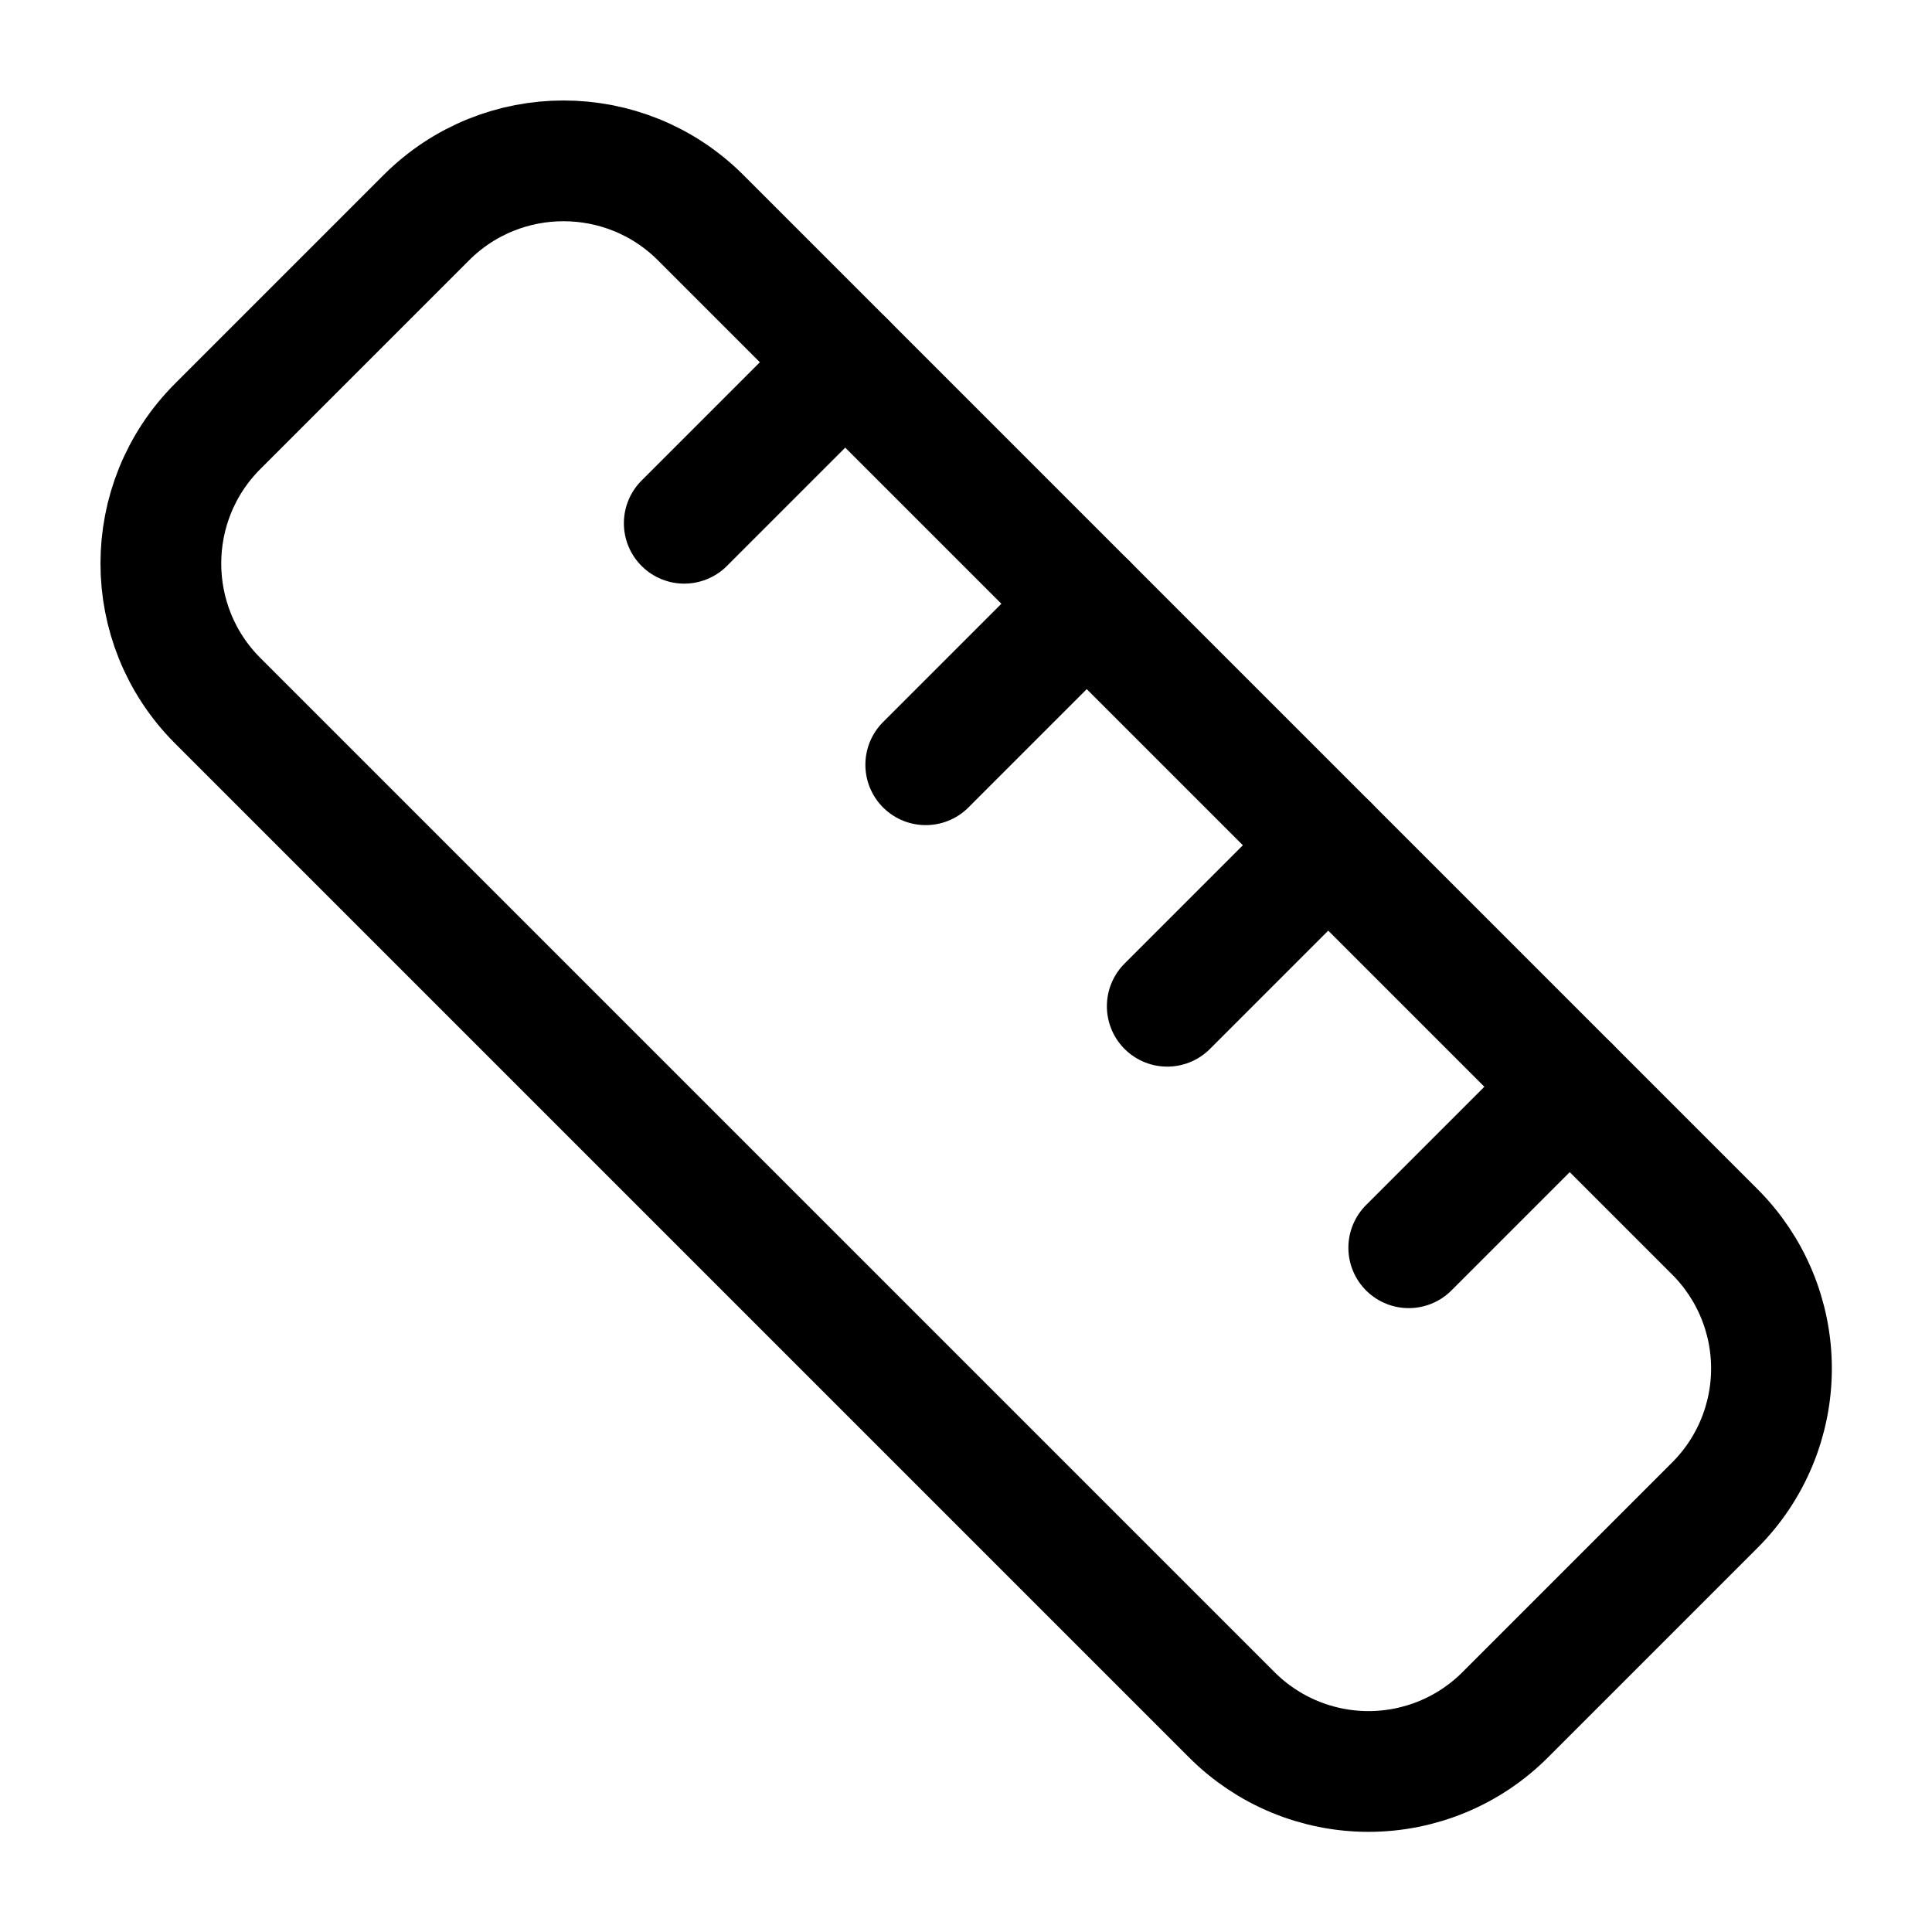
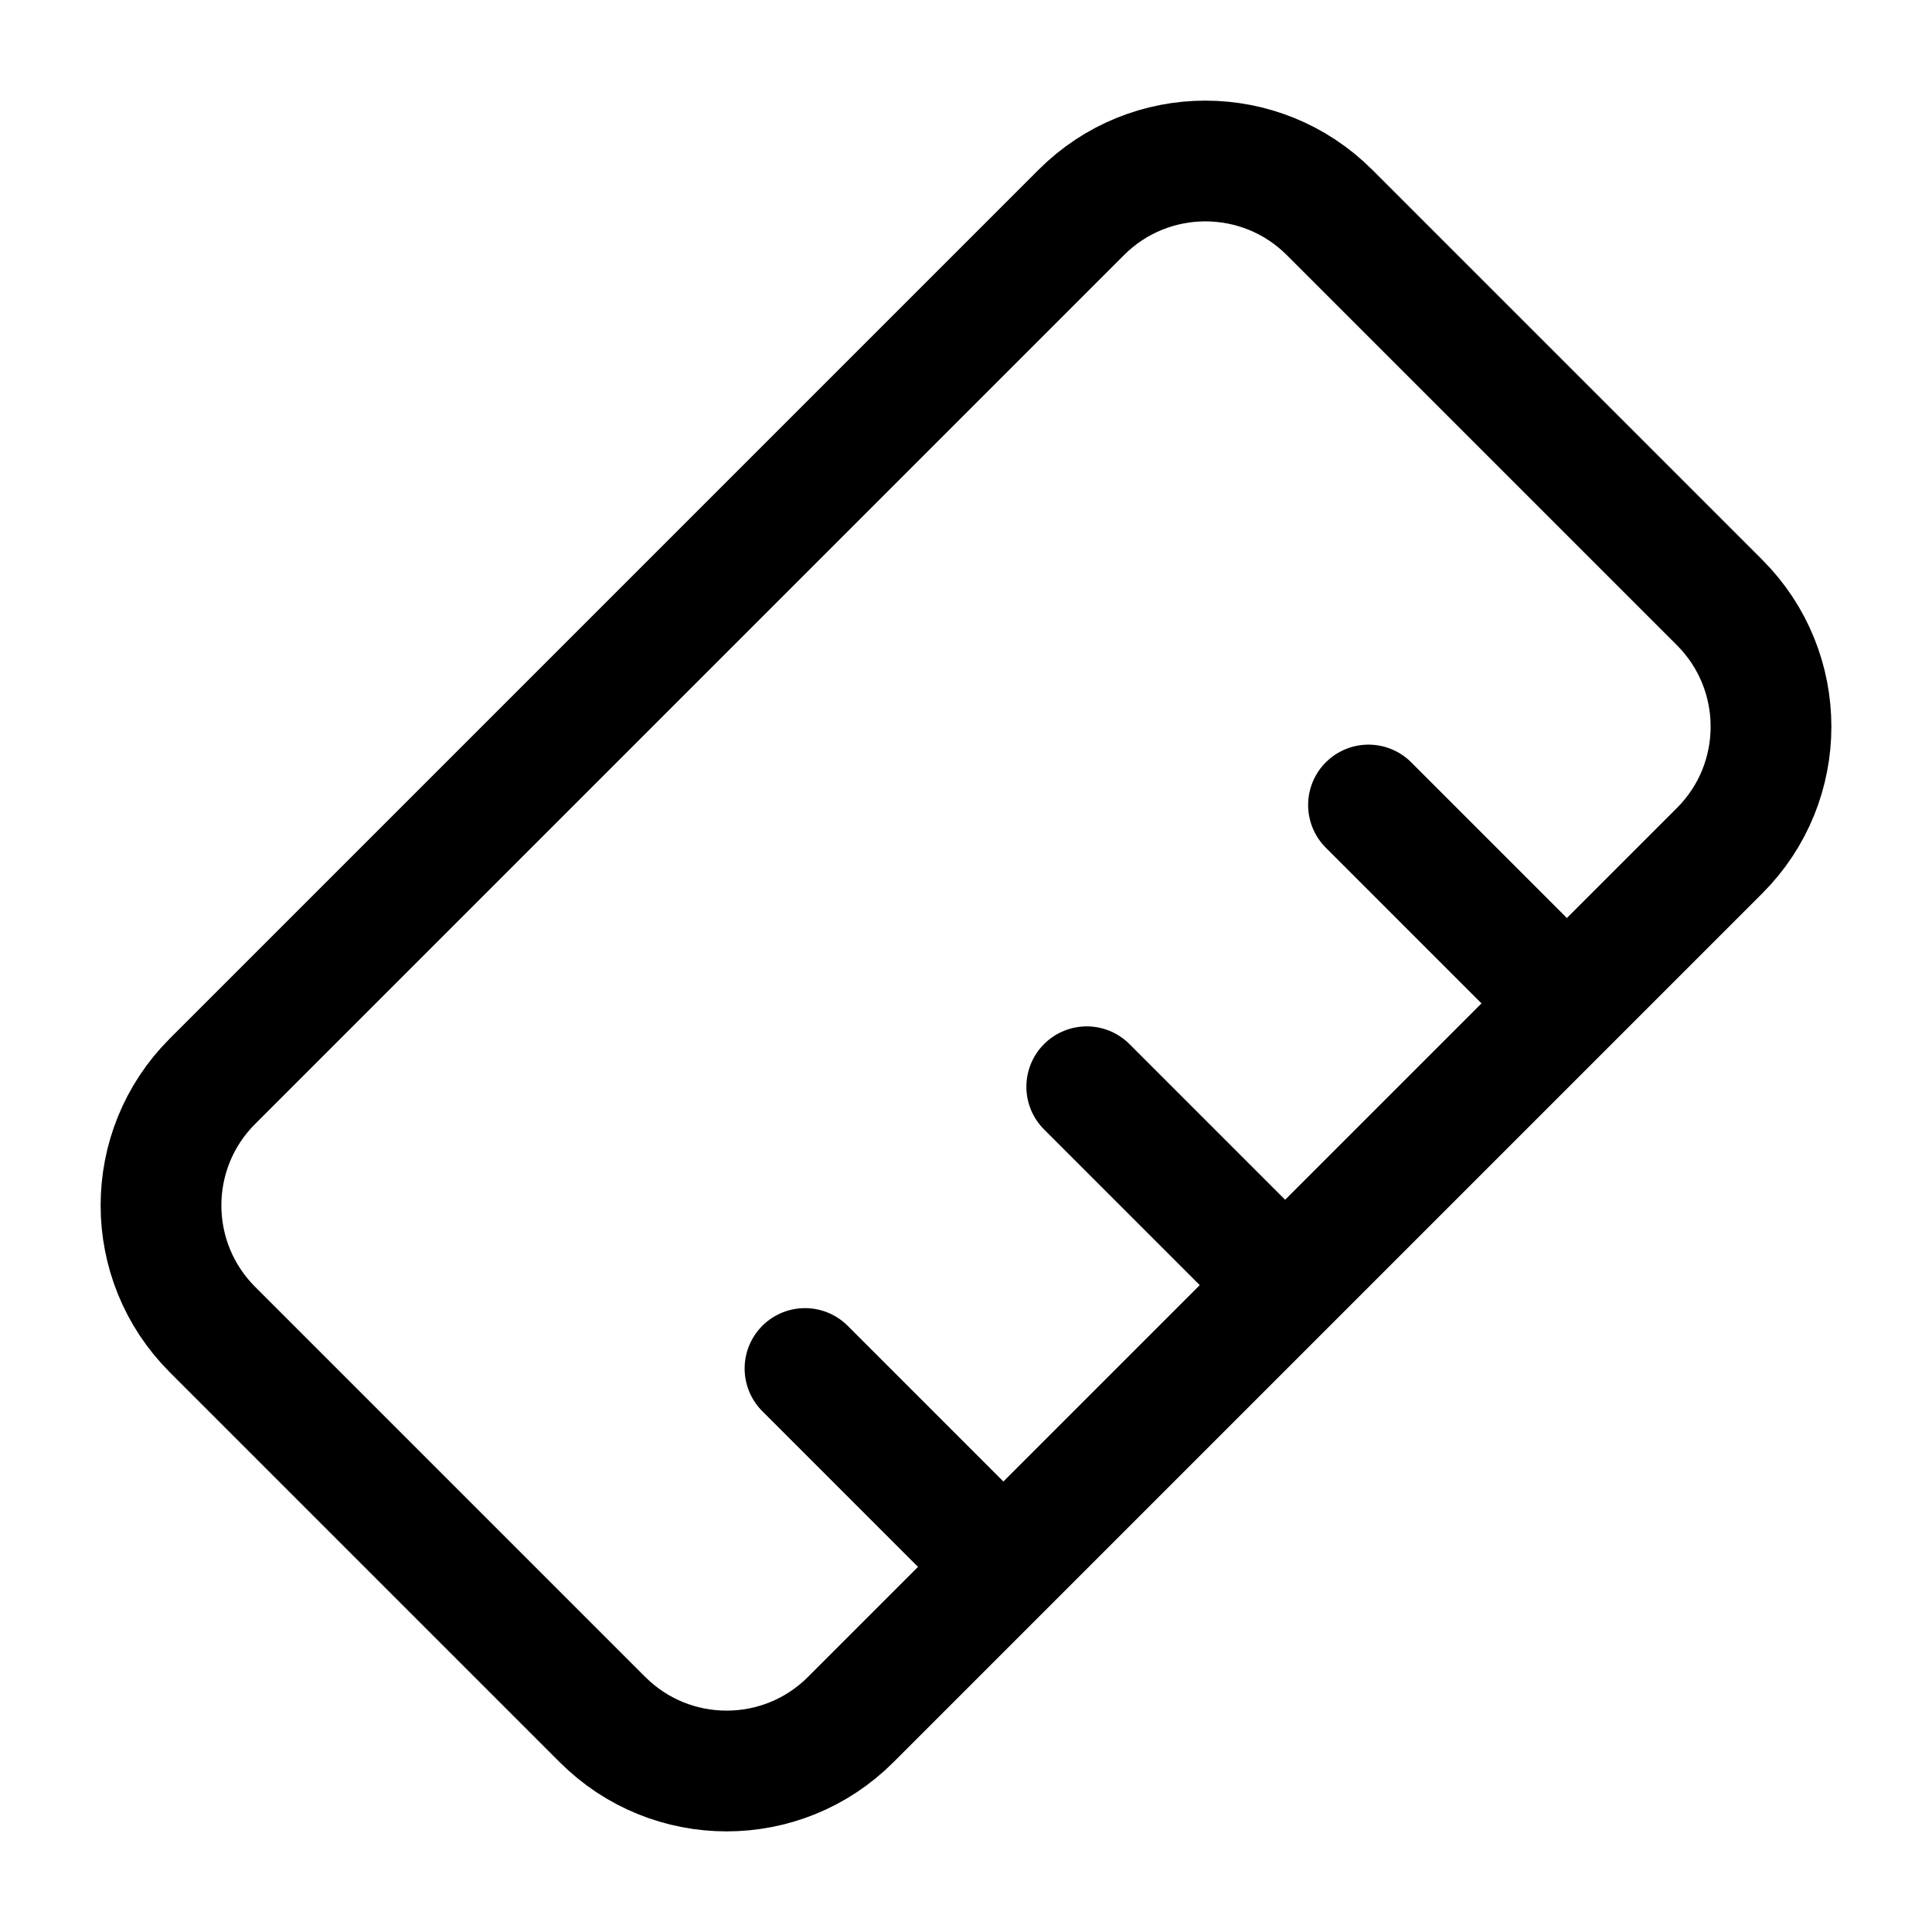
- <svg xmlns="http://www.w3.org/2000/svg" viewBox="0 0 24 24" fill="none" stroke="currentColor" stroke-width="1.5" stroke-linecap="round" stroke-linejoin="round">
-   <path d="M21.3 15.3a2.4 2.4 0 0 1 0 3.4l-2.6 2.6a2.4 2.4 0 0 1-3.4 0L2.7 8.7a2.41 2.41 0 0 1 0-3.4l2.6-2.6a2.41 2.41 0 0 1 3.4 0Z" />
-   <path d="m14.5 12.5 2-2" />
-   <path d="m11.5 9.5 2-2" />
-   <path d="m8.5 6.5 2-2" />
-   <path d="m17.5 15.5 2-2" />
+ <svg xmlns="http://www.w3.org/2000/svg" viewBox="0 0 24 24" fill="none" color="currentColor">
+   <path d="M10.568 21.361L21.361 10.568C22.213 9.717 22.213 8.336 21.361 7.484L16.516 2.639C15.664 1.787 14.283 1.787 13.432 2.639L2.639 13.432C1.787 14.283 1.787 15.664 2.639 16.516L7.484 21.361C8.336 22.213 9.717 22.213 10.568 21.361Z" stroke="currentColor" stroke-width="1.5" stroke-linecap="round" stroke-linejoin="round" />
+   <path d="M17 10L19 12M13.5 13.5L15.5 15.5M10 17L12 19" stroke="currentColor" stroke-width="1.5" stroke-linecap="round" />
</svg>
